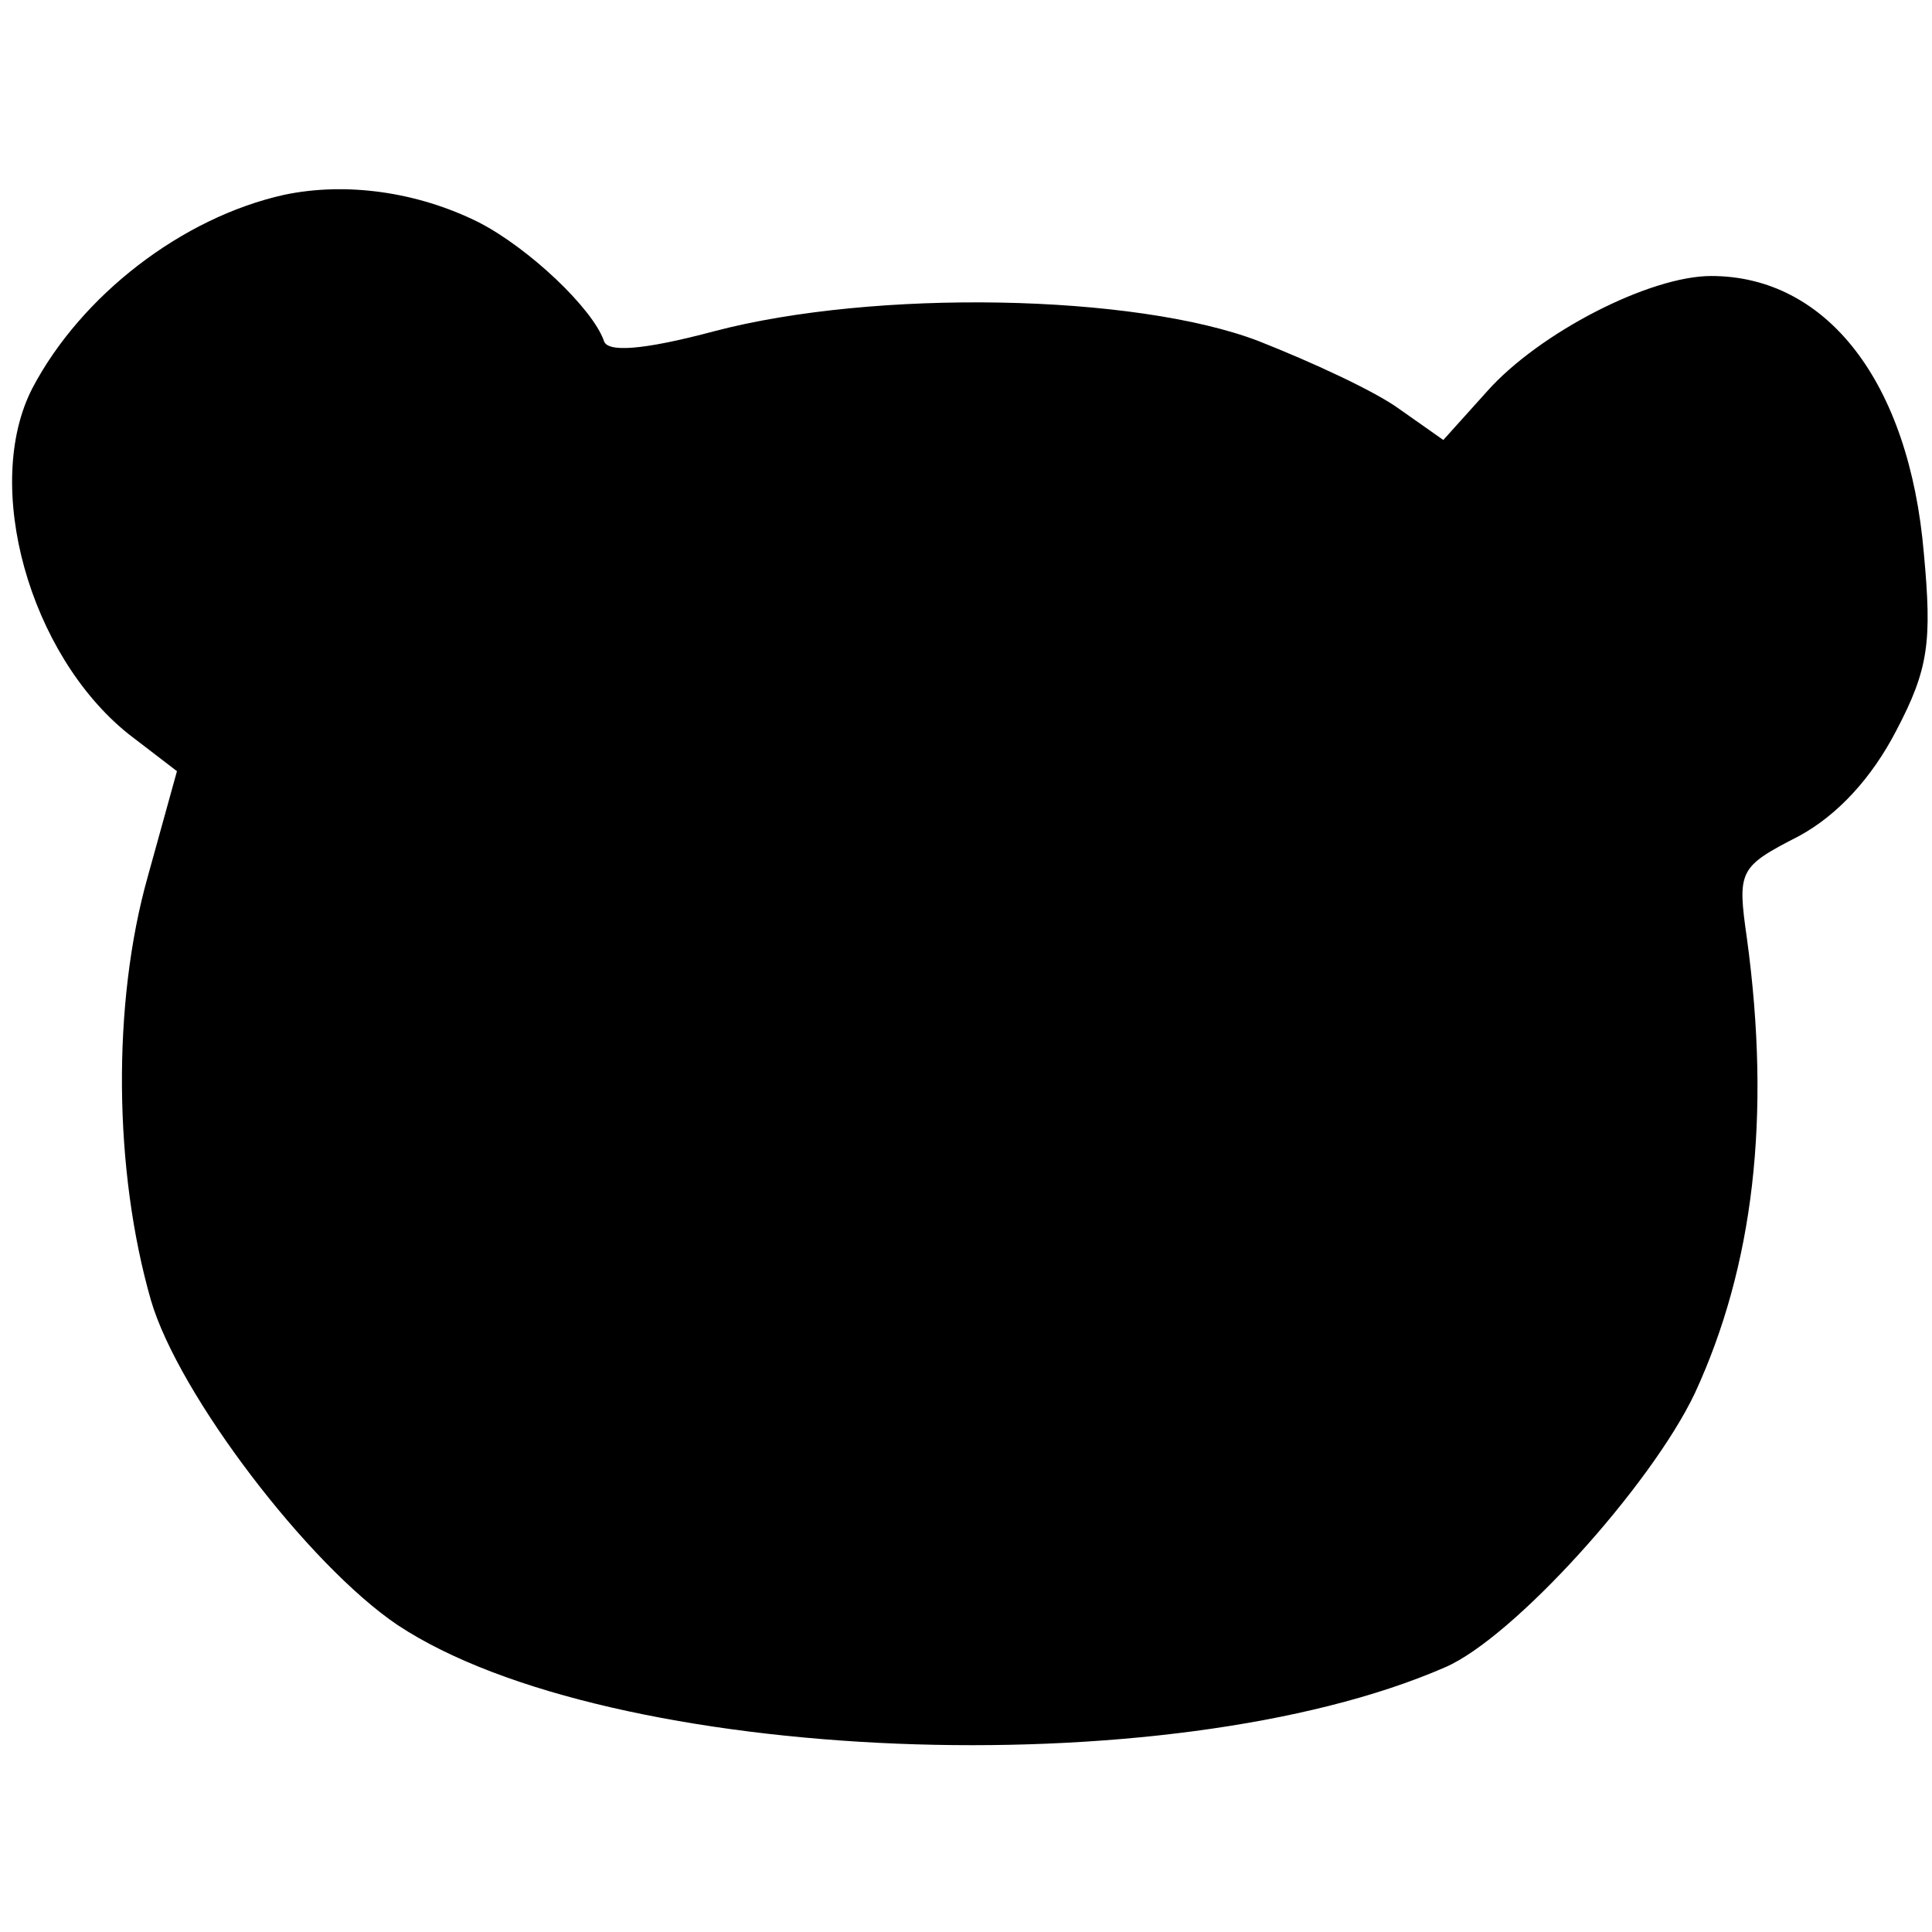
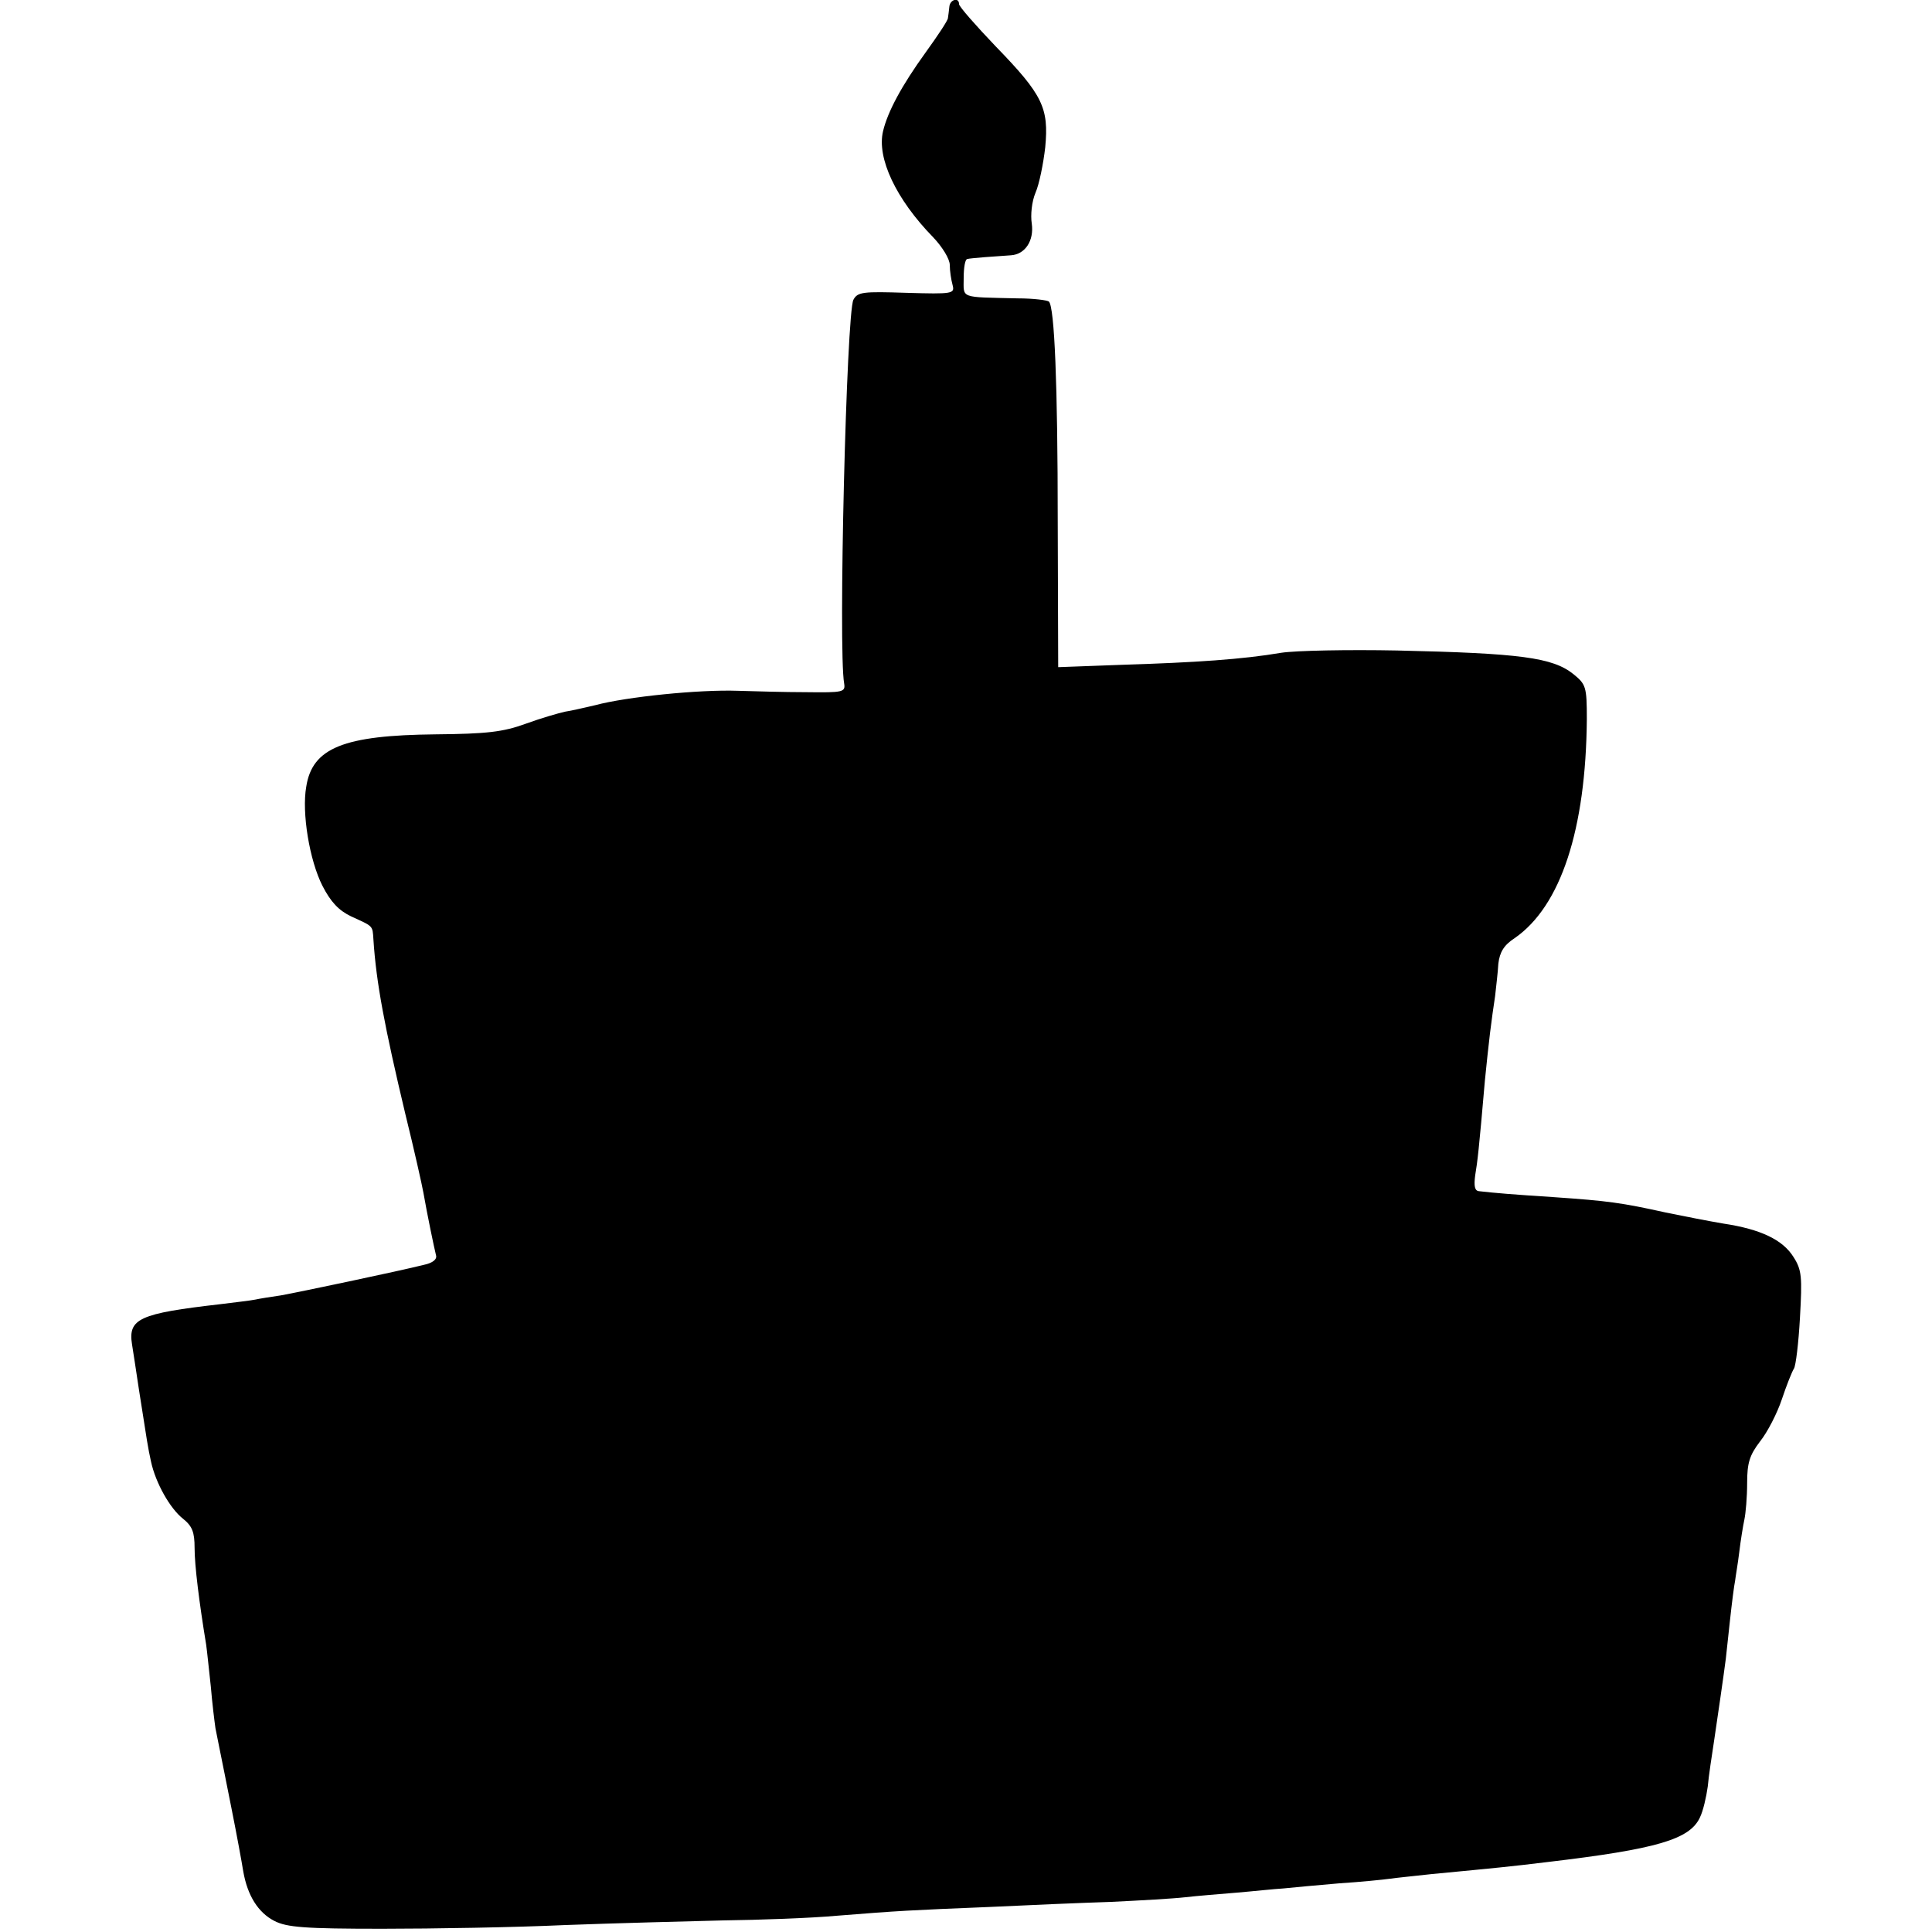
- <svg xmlns="http://www.w3.org/2000/svg" version="1.0" width="119pt" height="119pt" viewBox="0 0 119 119" preserveAspectRatio="xMidYMid meet">
-   <g transform="translate(0,119) scale(0.1,-0.1)" fill="#000000" stroke="none">
-     <path d="M175 1070 c-63 -14 -125 -62 -155 -119 -31 -60 -2 -164 59 -213 l30 -23 -18 -65 c-22 -78 -21 -181 2 -261 17 -58 97 -163 152 -200 130 -86 475 -100 645 -26 42 18 127 112 154 169 36 78 47 170 32 280 -6 42 -5 44 32 63 24 13 45 36 60 65 20 38 22 55 17 109 -9 106 -60 171 -131 171 -38 0 -106 -35 -138 -71 l-27 -30 -27 19 c-15 11 -54 29 -87 42 -76 29 -236 32 -335 6 -45 -12 -66 -13 -68 -6 -7 20 -46 57 -77 73 -38 19 -82 25 -120 17z" />
+ <svg xmlns="http://www.w3.org/2000/svg" version="1.0" width="417pt" height="417pt" viewBox="0 0 417 417" preserveAspectRatio="xMidYMid meet">
+   <g transform="translate(0,417) scale(0.1,-0.1)" fill="#000000" stroke="none">
+     <path d="M2049 4155 c-1 -8 -2 -19 -3 -24 0 -5 -22 -38 -48 -74 -52 -72 -82 -128 -92 -170 -14 -58 28 -147 108 -229 20 -21 36 -47 36 -60 0 -13 3 -32 6 -43 5 -19 1 -20 -100 -17 -93 3 -105 2 -114 -15 -15 -28 -33 -756 -20 -828 3 -19 -2 -20 -82 -19 -47 0 -113 2 -147 3 -84 3 -241 -13 -308 -31 -22 -5 -51 -12 -65 -14 -14 -3 -52 -14 -85 -26 -49 -18 -85 -22 -195 -23 -198 -2 -266 -29 -279 -113 -10 -56 7 -159 35 -214 18 -35 35 -53 62 -66 48 -22 46 -19 48 -50 6 -93 24 -188 69 -377 19 -77 36 -153 39 -170 8 -46 23 -118 27 -134 3 -9 -7 -17 -26 -21 -56 -14 -270 -59 -309 -66 -21 -3 -46 -7 -55 -9 -9 -2 -44 -6 -76 -10 -174 -20 -199 -31 -190 -87 2 -13 9 -57 15 -98 18 -115 19 -123 26 -155 10 -46 41 -101 69 -123 20 -16 25 -29 25 -63 0 -38 10 -118 25 -209 2 -14 6 -54 10 -90 3 -36 8 -76 10 -90 3 -14 7 -36 10 -50 3 -14 14 -70 25 -125 11 -55 22 -115 25 -134 9 -52 32 -89 67 -107 27 -14 66 -17 233 -17 110 0 288 3 395 8 107 4 260 8 340 10 80 1 190 5 245 10 137 11 159 12 330 19 83 4 201 9 263 11 62 3 134 7 160 10 26 3 76 7 112 10 36 3 81 8 100 9 19 2 73 7 120 11 47 3 96 8 110 10 14 2 54 6 90 10 146 14 168 16 250 26 237 28 307 49 329 96 7 14 14 45 17 67 2 23 9 68 14 101 8 54 20 136 25 175 1 8 5 46 9 83 4 37 9 76 11 85 1 9 6 37 9 62 3 25 8 56 11 70 3 14 6 49 6 79 0 43 5 60 28 90 16 20 37 61 47 91 10 30 22 60 26 66 4 6 10 55 13 110 5 88 4 103 -14 131 -23 37 -71 60 -151 72 -30 5 -86 16 -125 24 -95 21 -124 25 -240 33 -92 6 -128 9 -163 13 -9 1 -11 11 -8 34 5 30 8 54 21 205 3 31 8 77 11 102 3 25 8 61 11 80 2 19 6 51 7 70 3 25 12 40 35 55 100 69 154 235 156 473 0 70 -2 75 -29 97 -45 36 -115 45 -381 51 -104 2 -217 0 -250 -5 -82 -14 -184 -21 -346 -26 l-135 -5 -1 313 c0 298 -7 464 -19 476 -3 3 -33 7 -67 7 -127 3 -117 -1 -117 44 0 22 3 41 8 41 7 2 64 6 94 8 31 2 50 32 45 68 -3 19 0 48 8 67 8 18 17 63 21 98 8 85 -5 113 -107 218 -43 45 -79 86 -79 91 0 16 -20 10 -21 -6z" />
  </g>
</svg>
